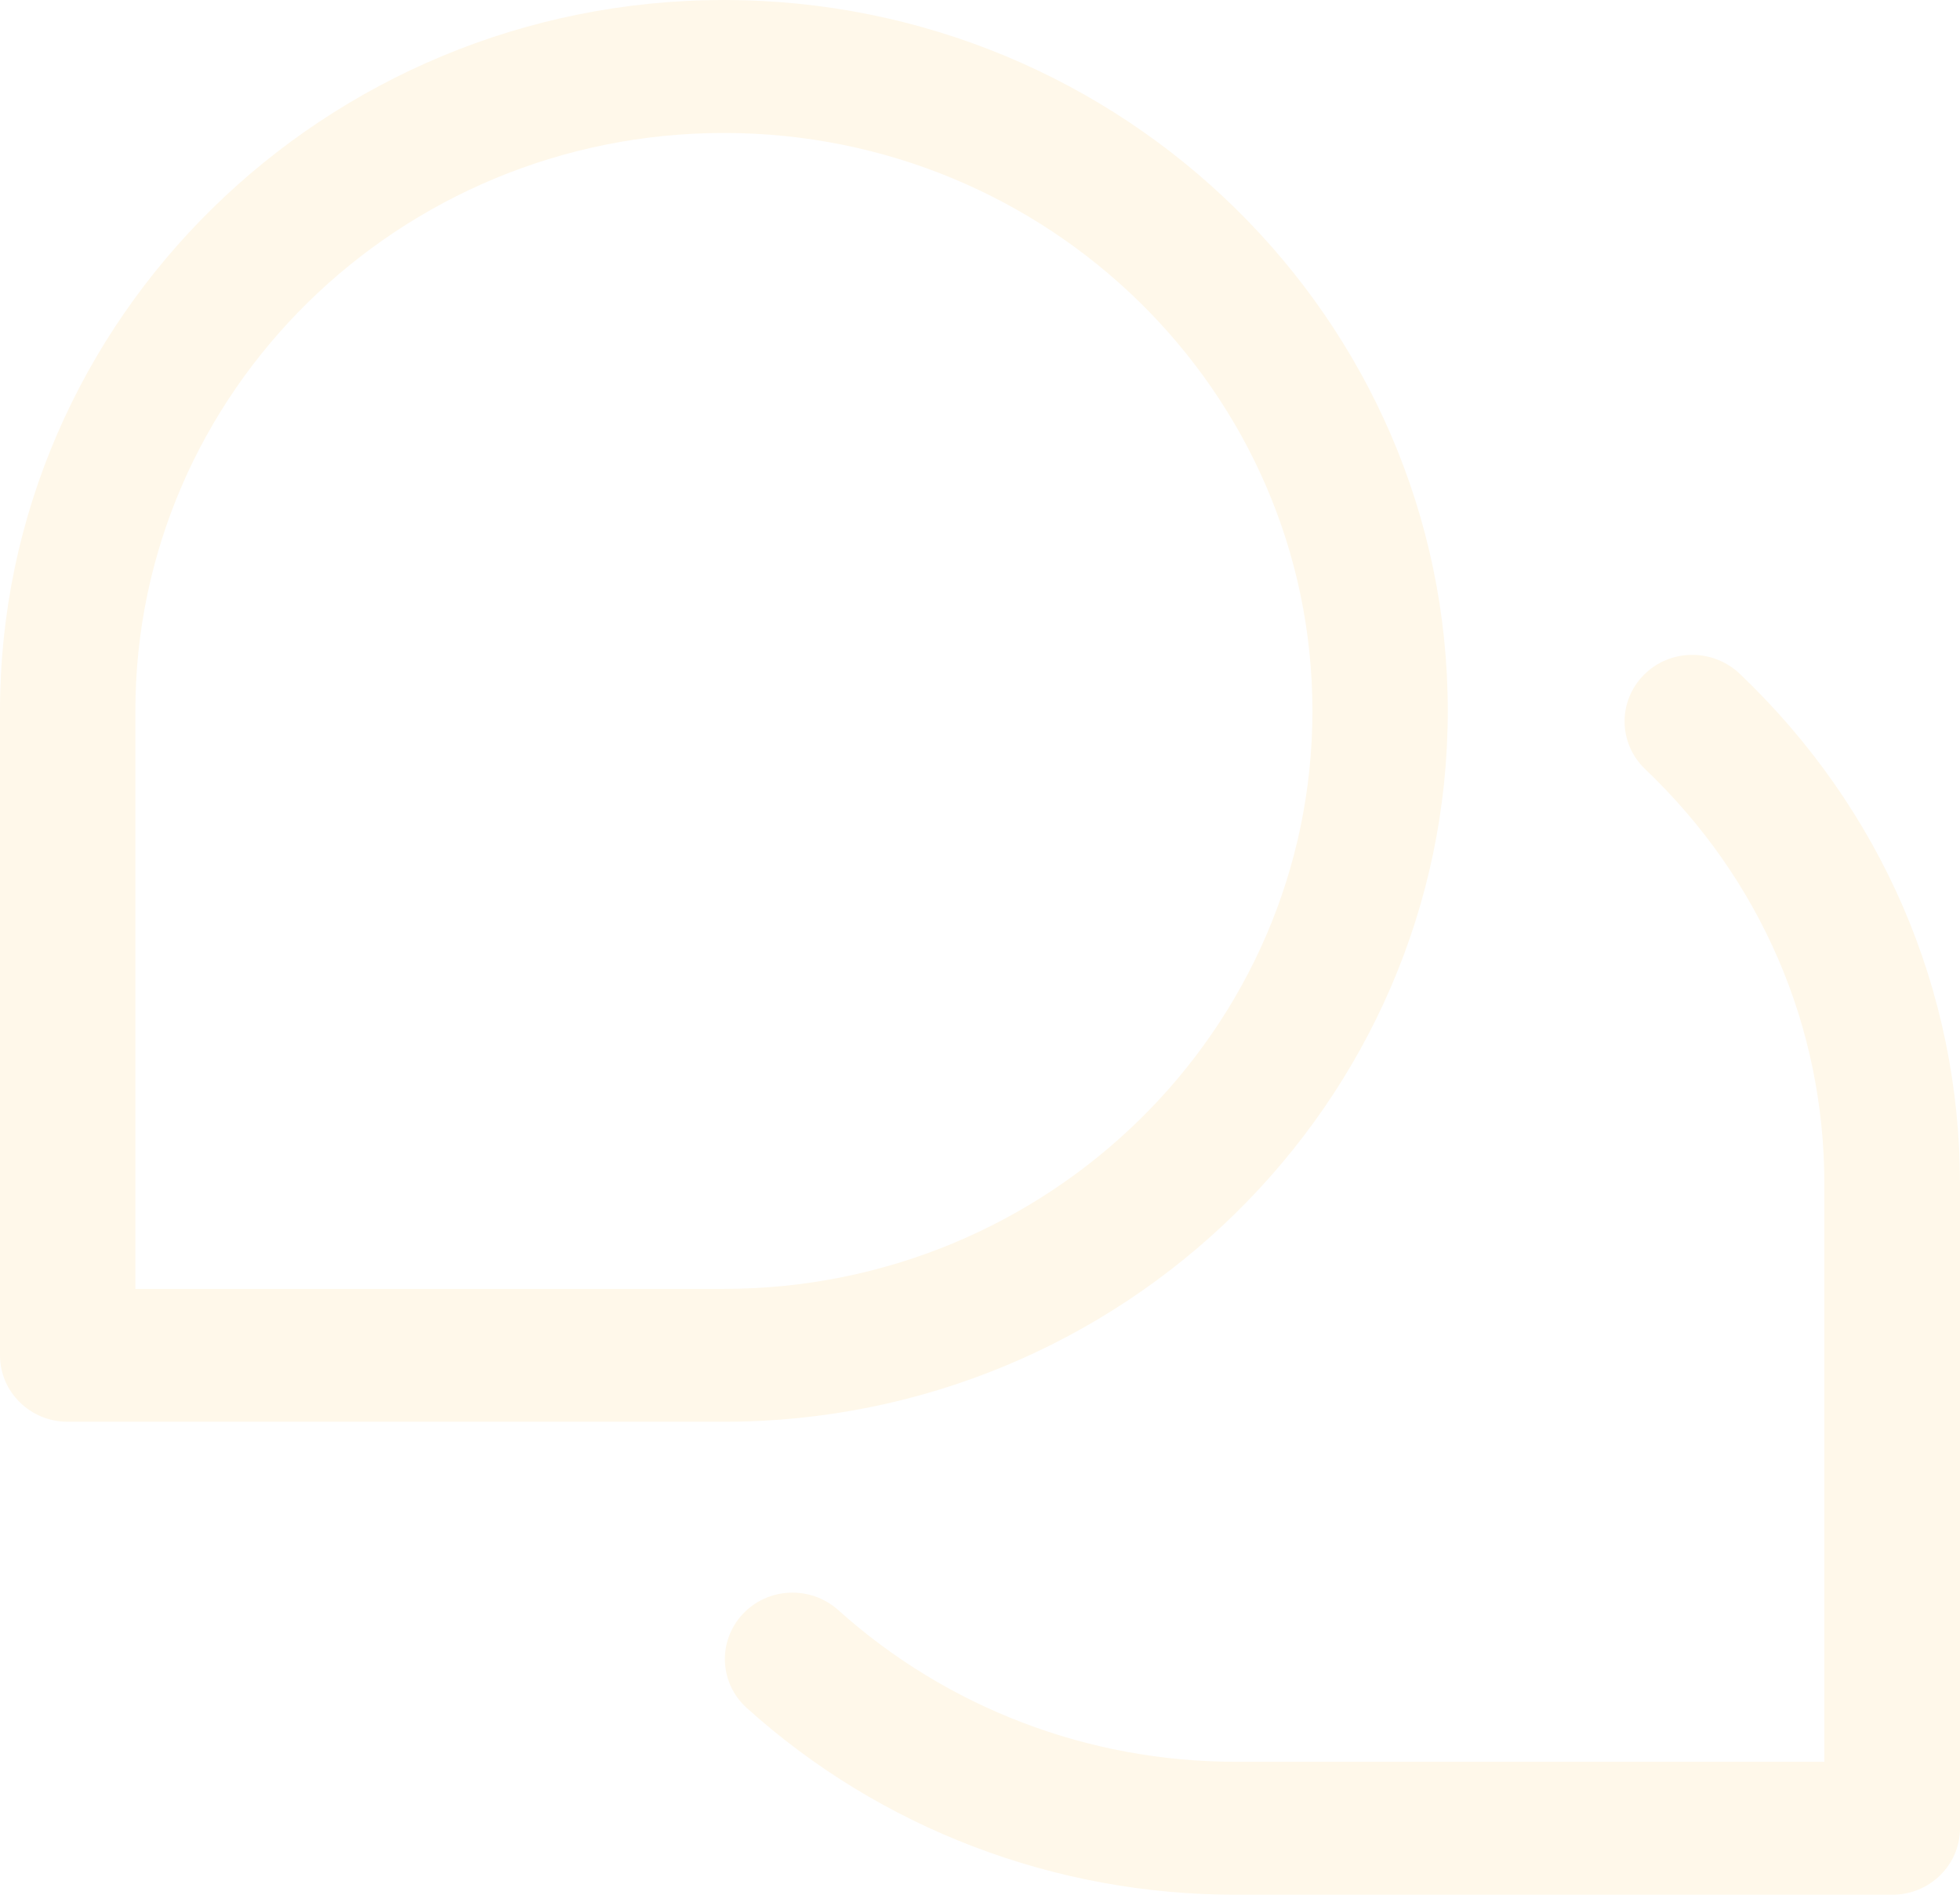
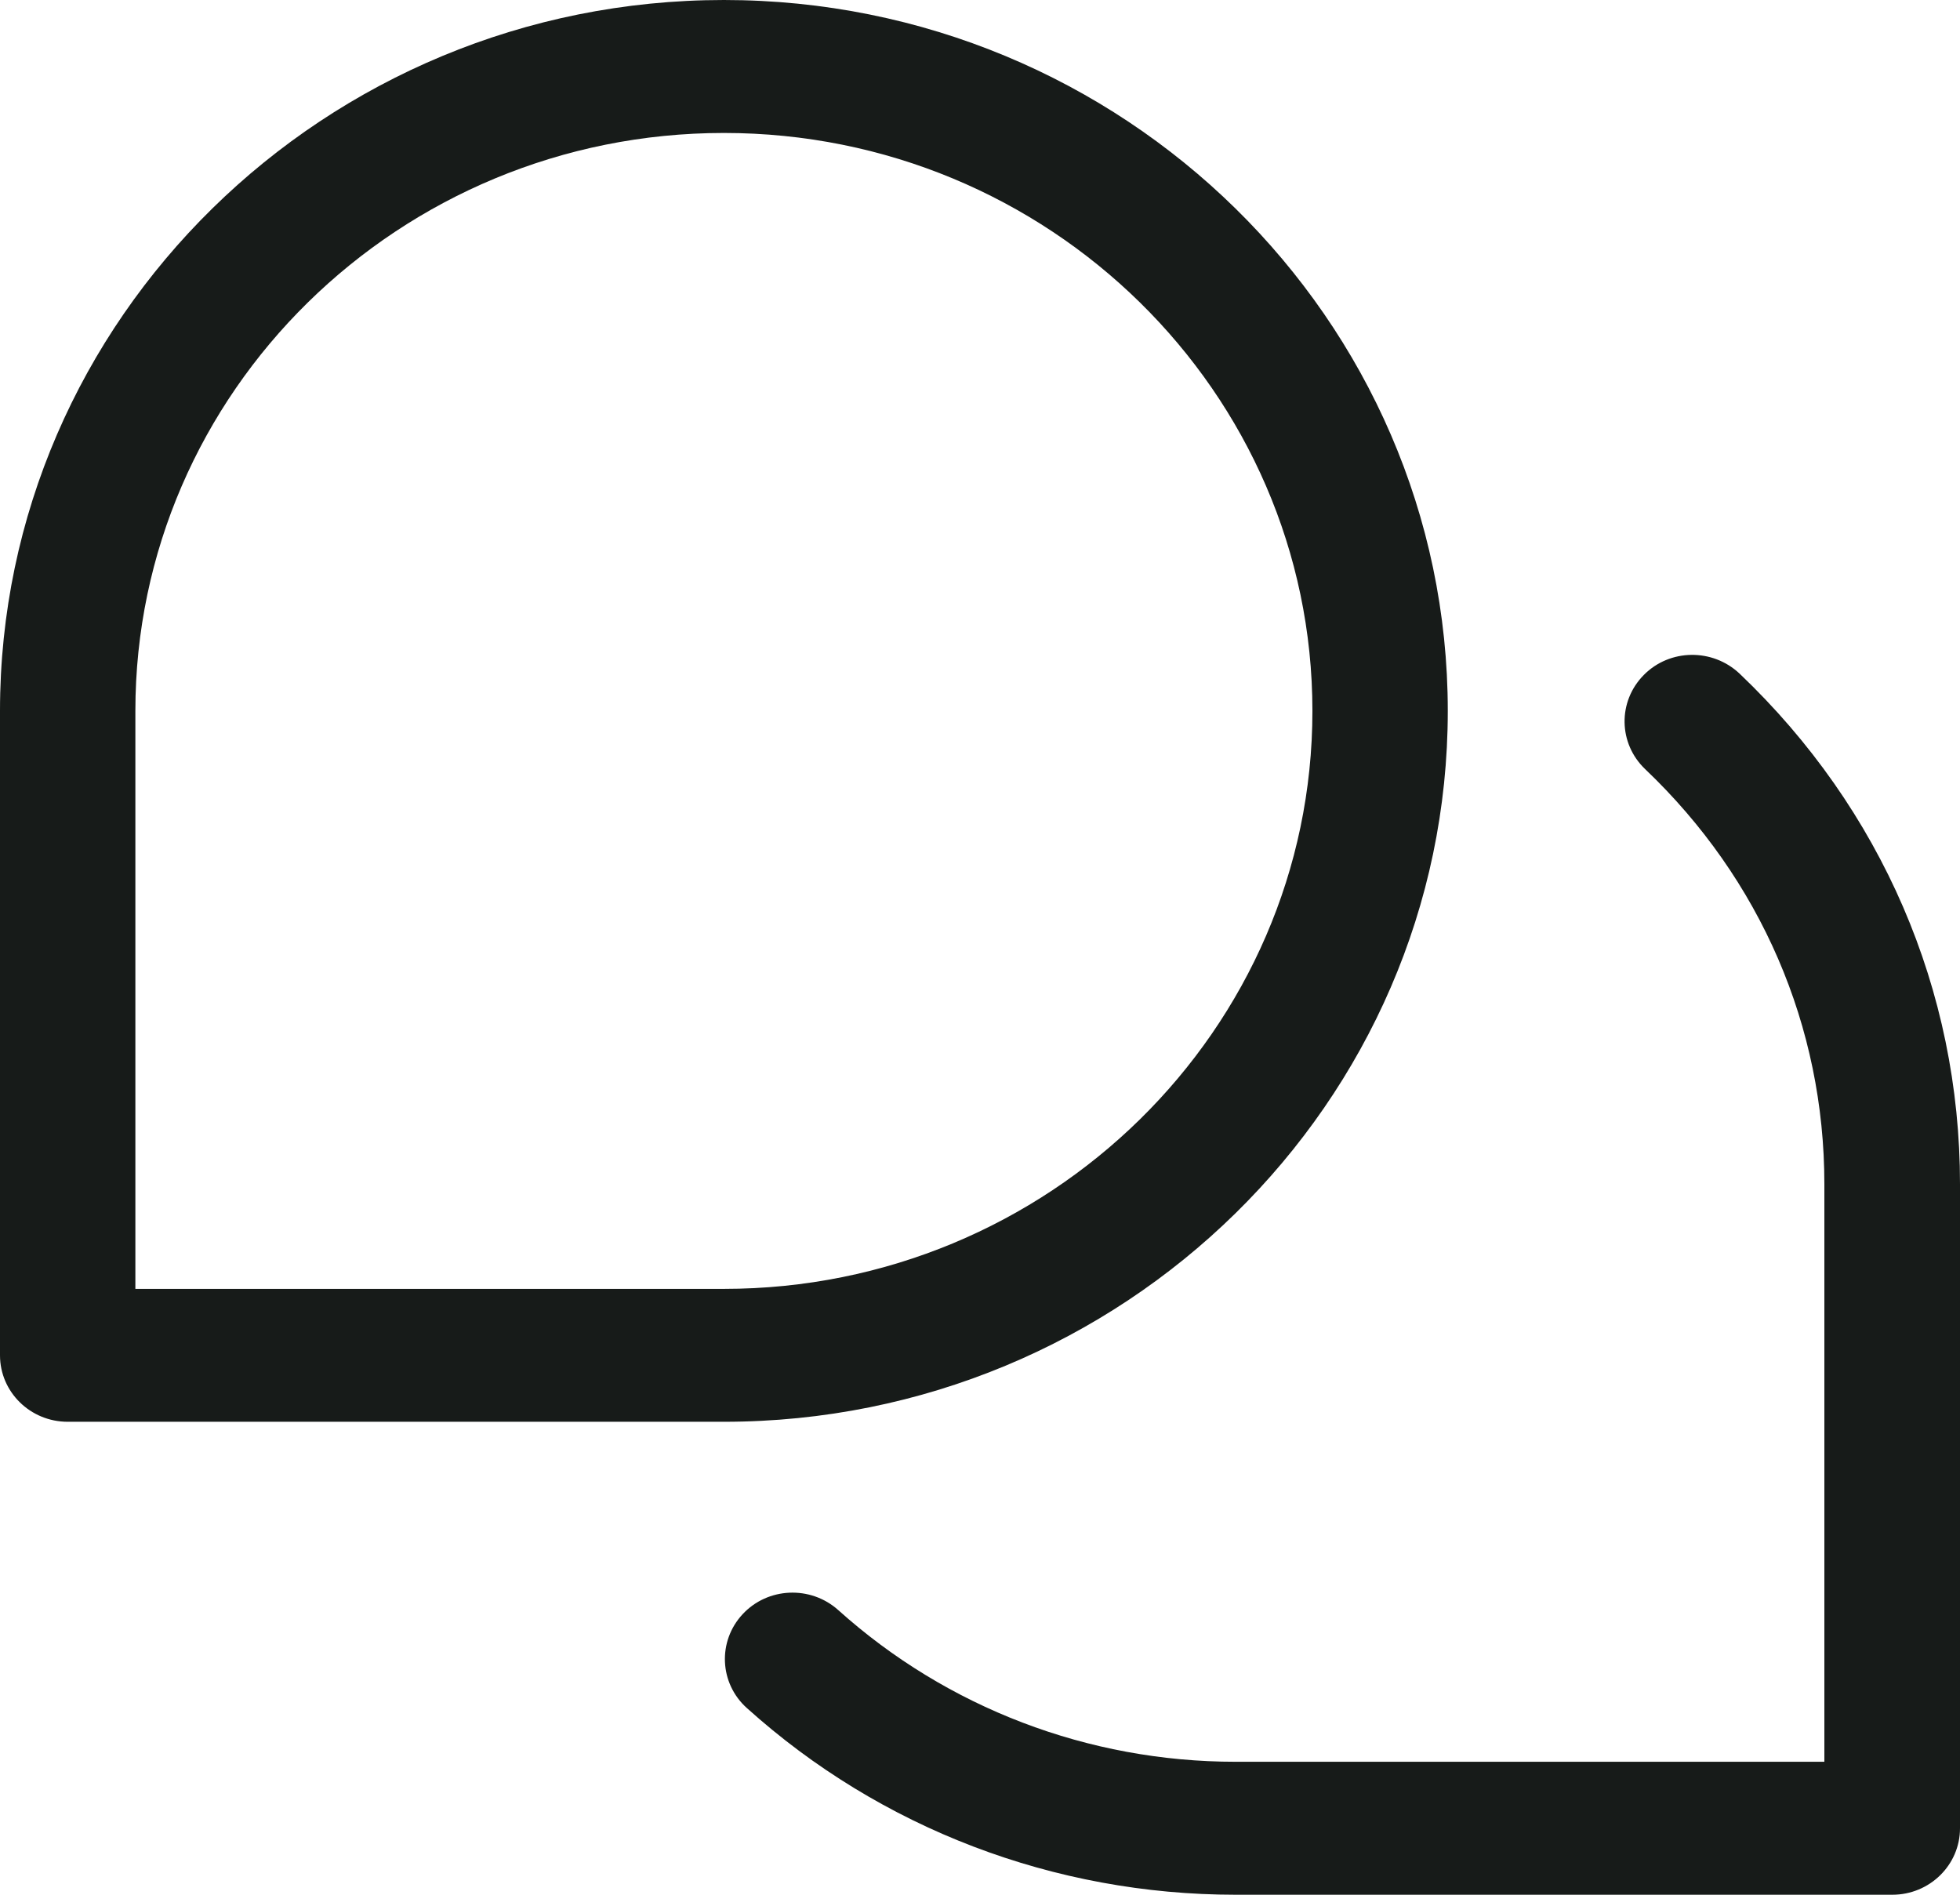
<svg xmlns="http://www.w3.org/2000/svg" width="30" height="29" viewBox="0 0 30 29" fill="none">
-   <path d="M11.08 21.761H1.036C0.464 21.761 0 21.305 0 20.744V10.881C0 4.883 4.972 0 11.08 0C17.188 0 22.16 4.883 22.16 10.881C22.16 16.878 17.188 21.761 11.08 21.761ZM2.072 19.727H11.08C16.048 19.727 20.088 15.759 20.088 10.881C20.088 6.002 16.048 2.035 11.08 2.035C6.112 2.035 2.072 6.002 2.072 10.881V19.727Z" fill="#FFF8EA" />
-   <path d="M28.96 29H18.912C16.14 29 13.479 27.987 11.432 26.143C11.01 25.765 10.981 25.122 11.366 24.707C11.751 24.292 12.406 24.264 12.829 24.642C14.495 26.139 16.657 26.965 18.912 26.965H27.924V18.123C27.924 15.71 26.95 13.456 25.181 11.772C24.771 11.381 24.758 10.738 25.16 10.331C25.558 9.928 26.213 9.92 26.627 10.311C28.802 12.382 30 15.157 30 18.123V27.983C30 28.544 29.536 29 28.964 29H28.96Z" fill="#FFF8EA" />
+   <path d="M11.08 21.761H1.036C0.464 21.761 0 21.305 0 20.744V10.881C0 4.883 4.972 0 11.08 0C17.188 0 22.16 4.883 22.16 10.881C22.16 16.878 17.188 21.761 11.08 21.761ZM2.072 19.727H11.08C16.048 19.727 20.088 15.759 20.088 10.881C20.088 6.002 16.048 2.035 11.08 2.035C6.112 2.035 2.072 6.002 2.072 10.881V19.727Z" fill="#171B19" />
+   <path d="M28.96 29H18.912C16.14 29 13.479 27.987 11.432 26.143C11.01 25.765 10.981 25.122 11.366 24.707C11.751 24.292 12.406 24.264 12.829 24.642C14.495 26.139 16.657 26.965 18.912 26.965H27.924V18.123C27.924 15.71 26.95 13.456 25.181 11.772C24.771 11.381 24.758 10.738 25.16 10.331C25.558 9.928 26.213 9.92 26.627 10.311C28.802 12.382 30 15.157 30 18.123V27.983C30 28.544 29.536 29 28.964 29H28.96Z" fill="#171B19" />
</svg>
